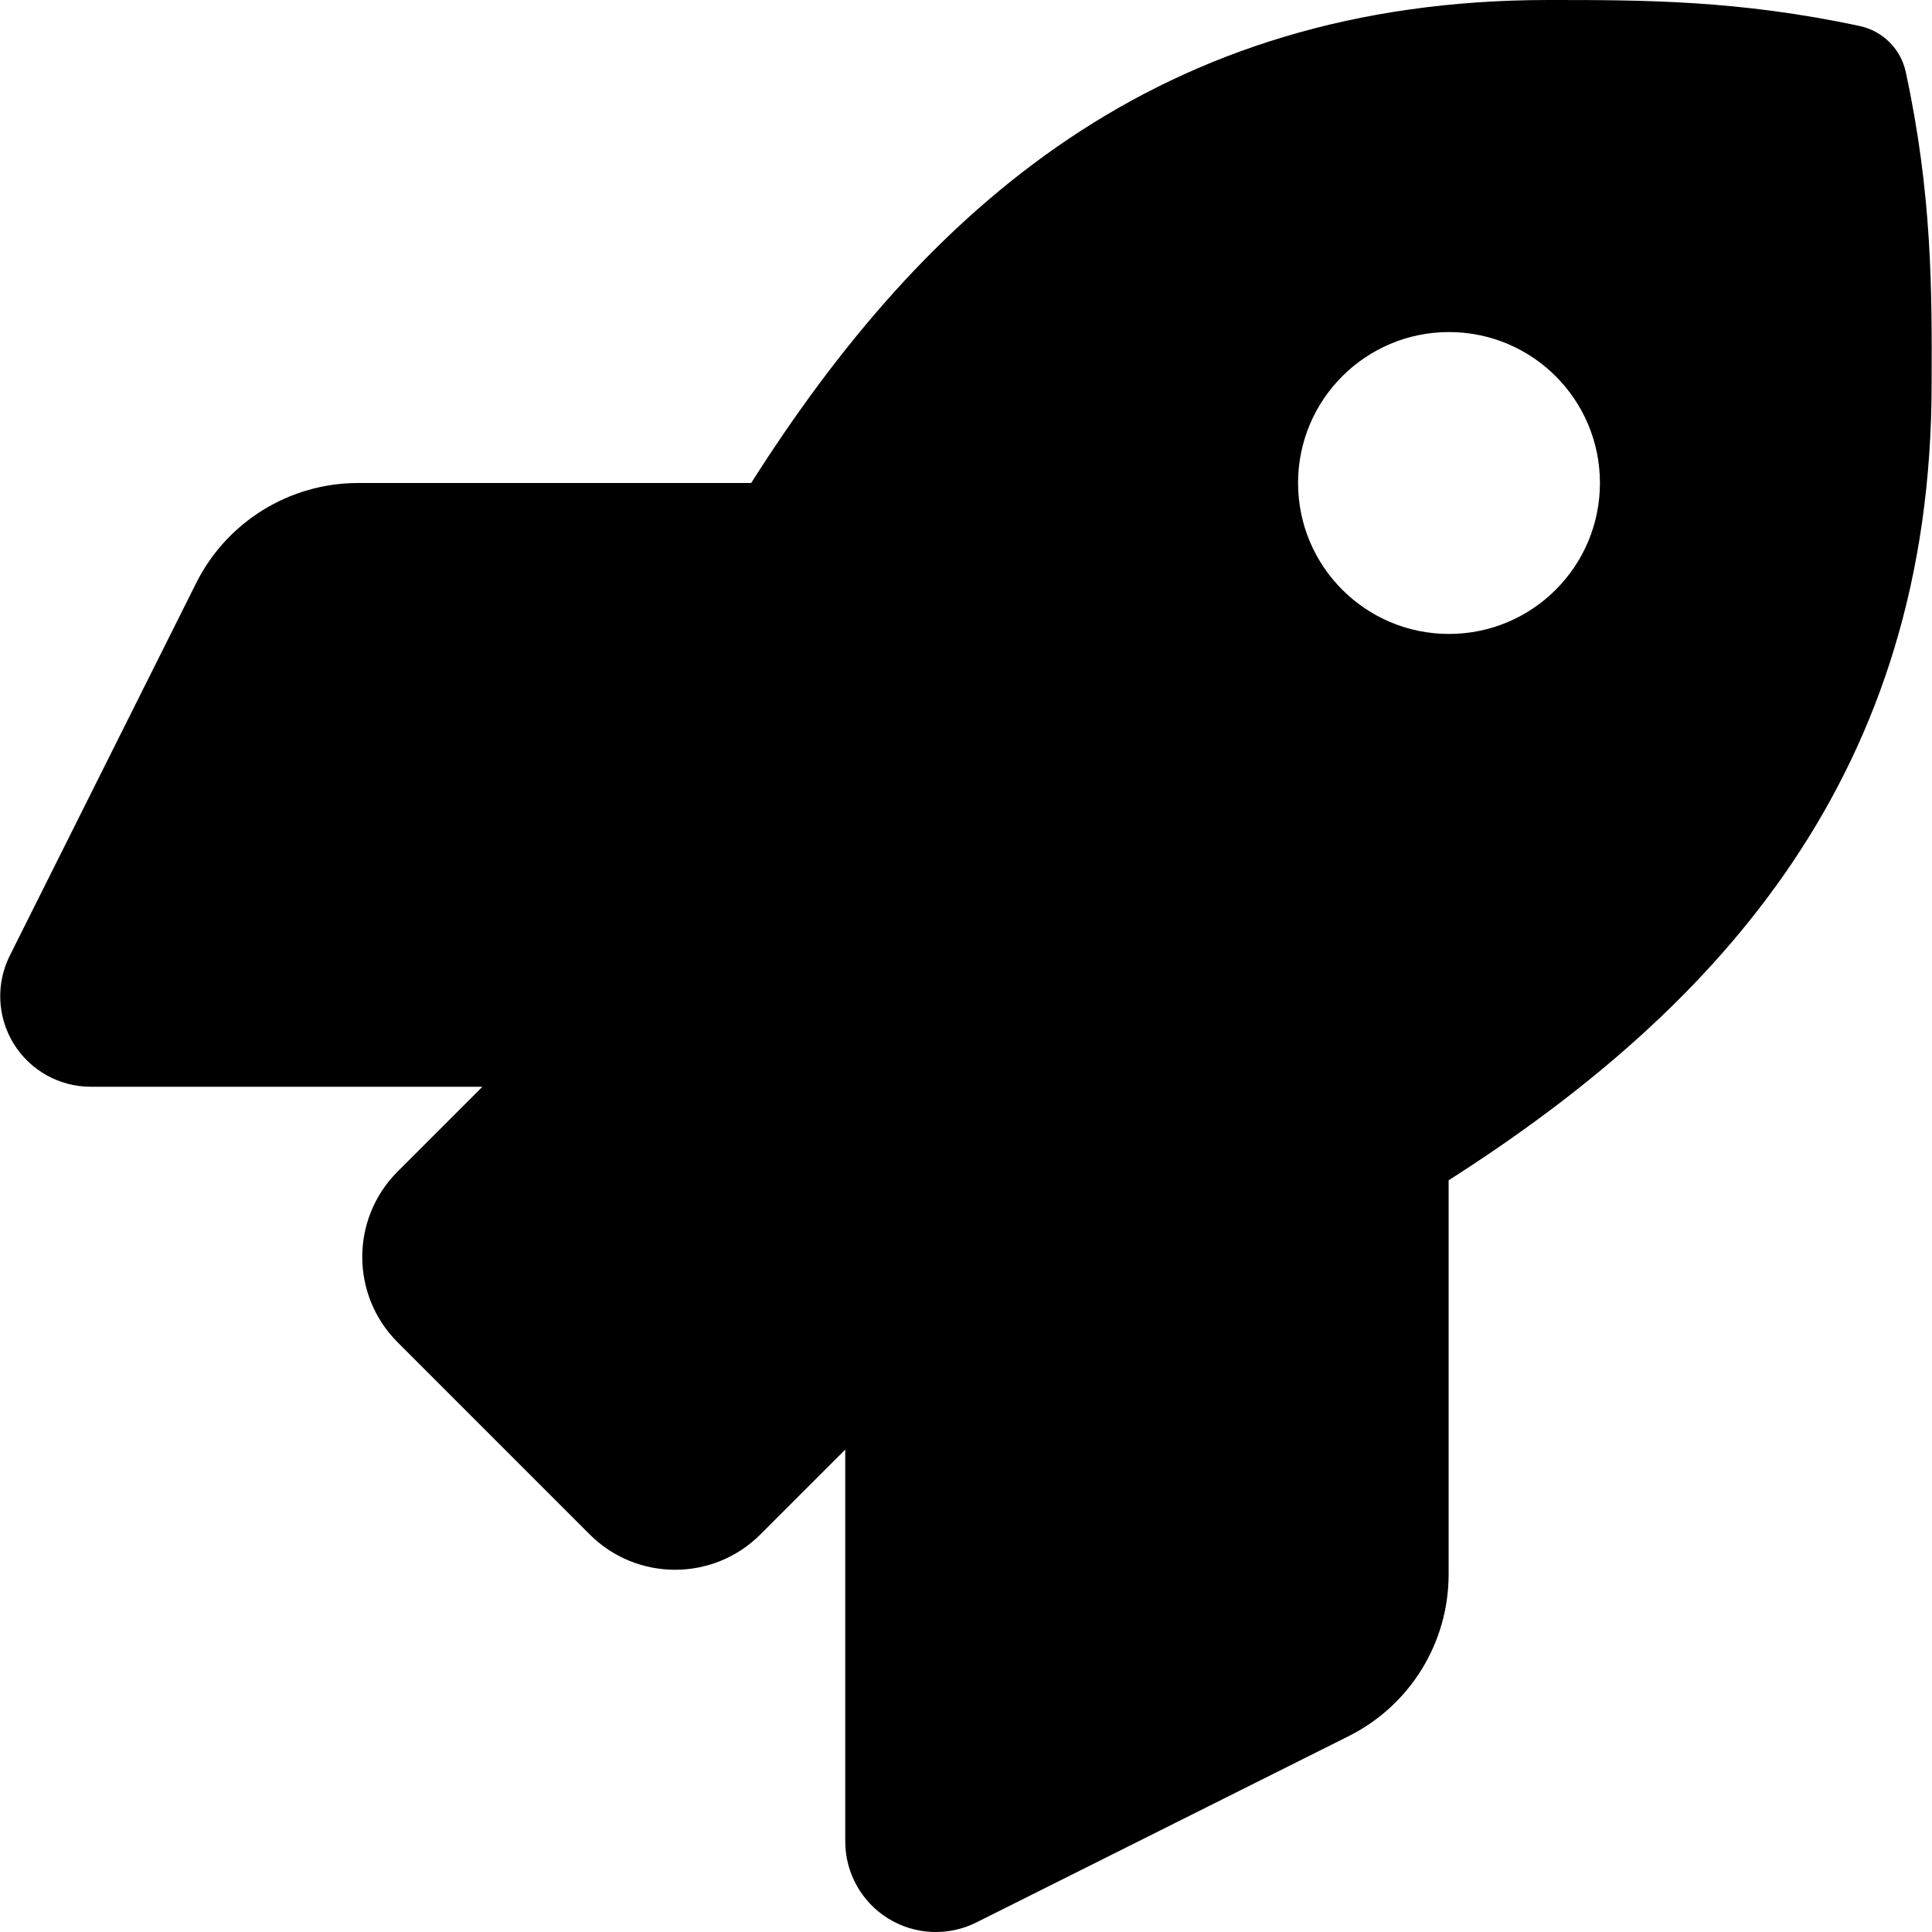
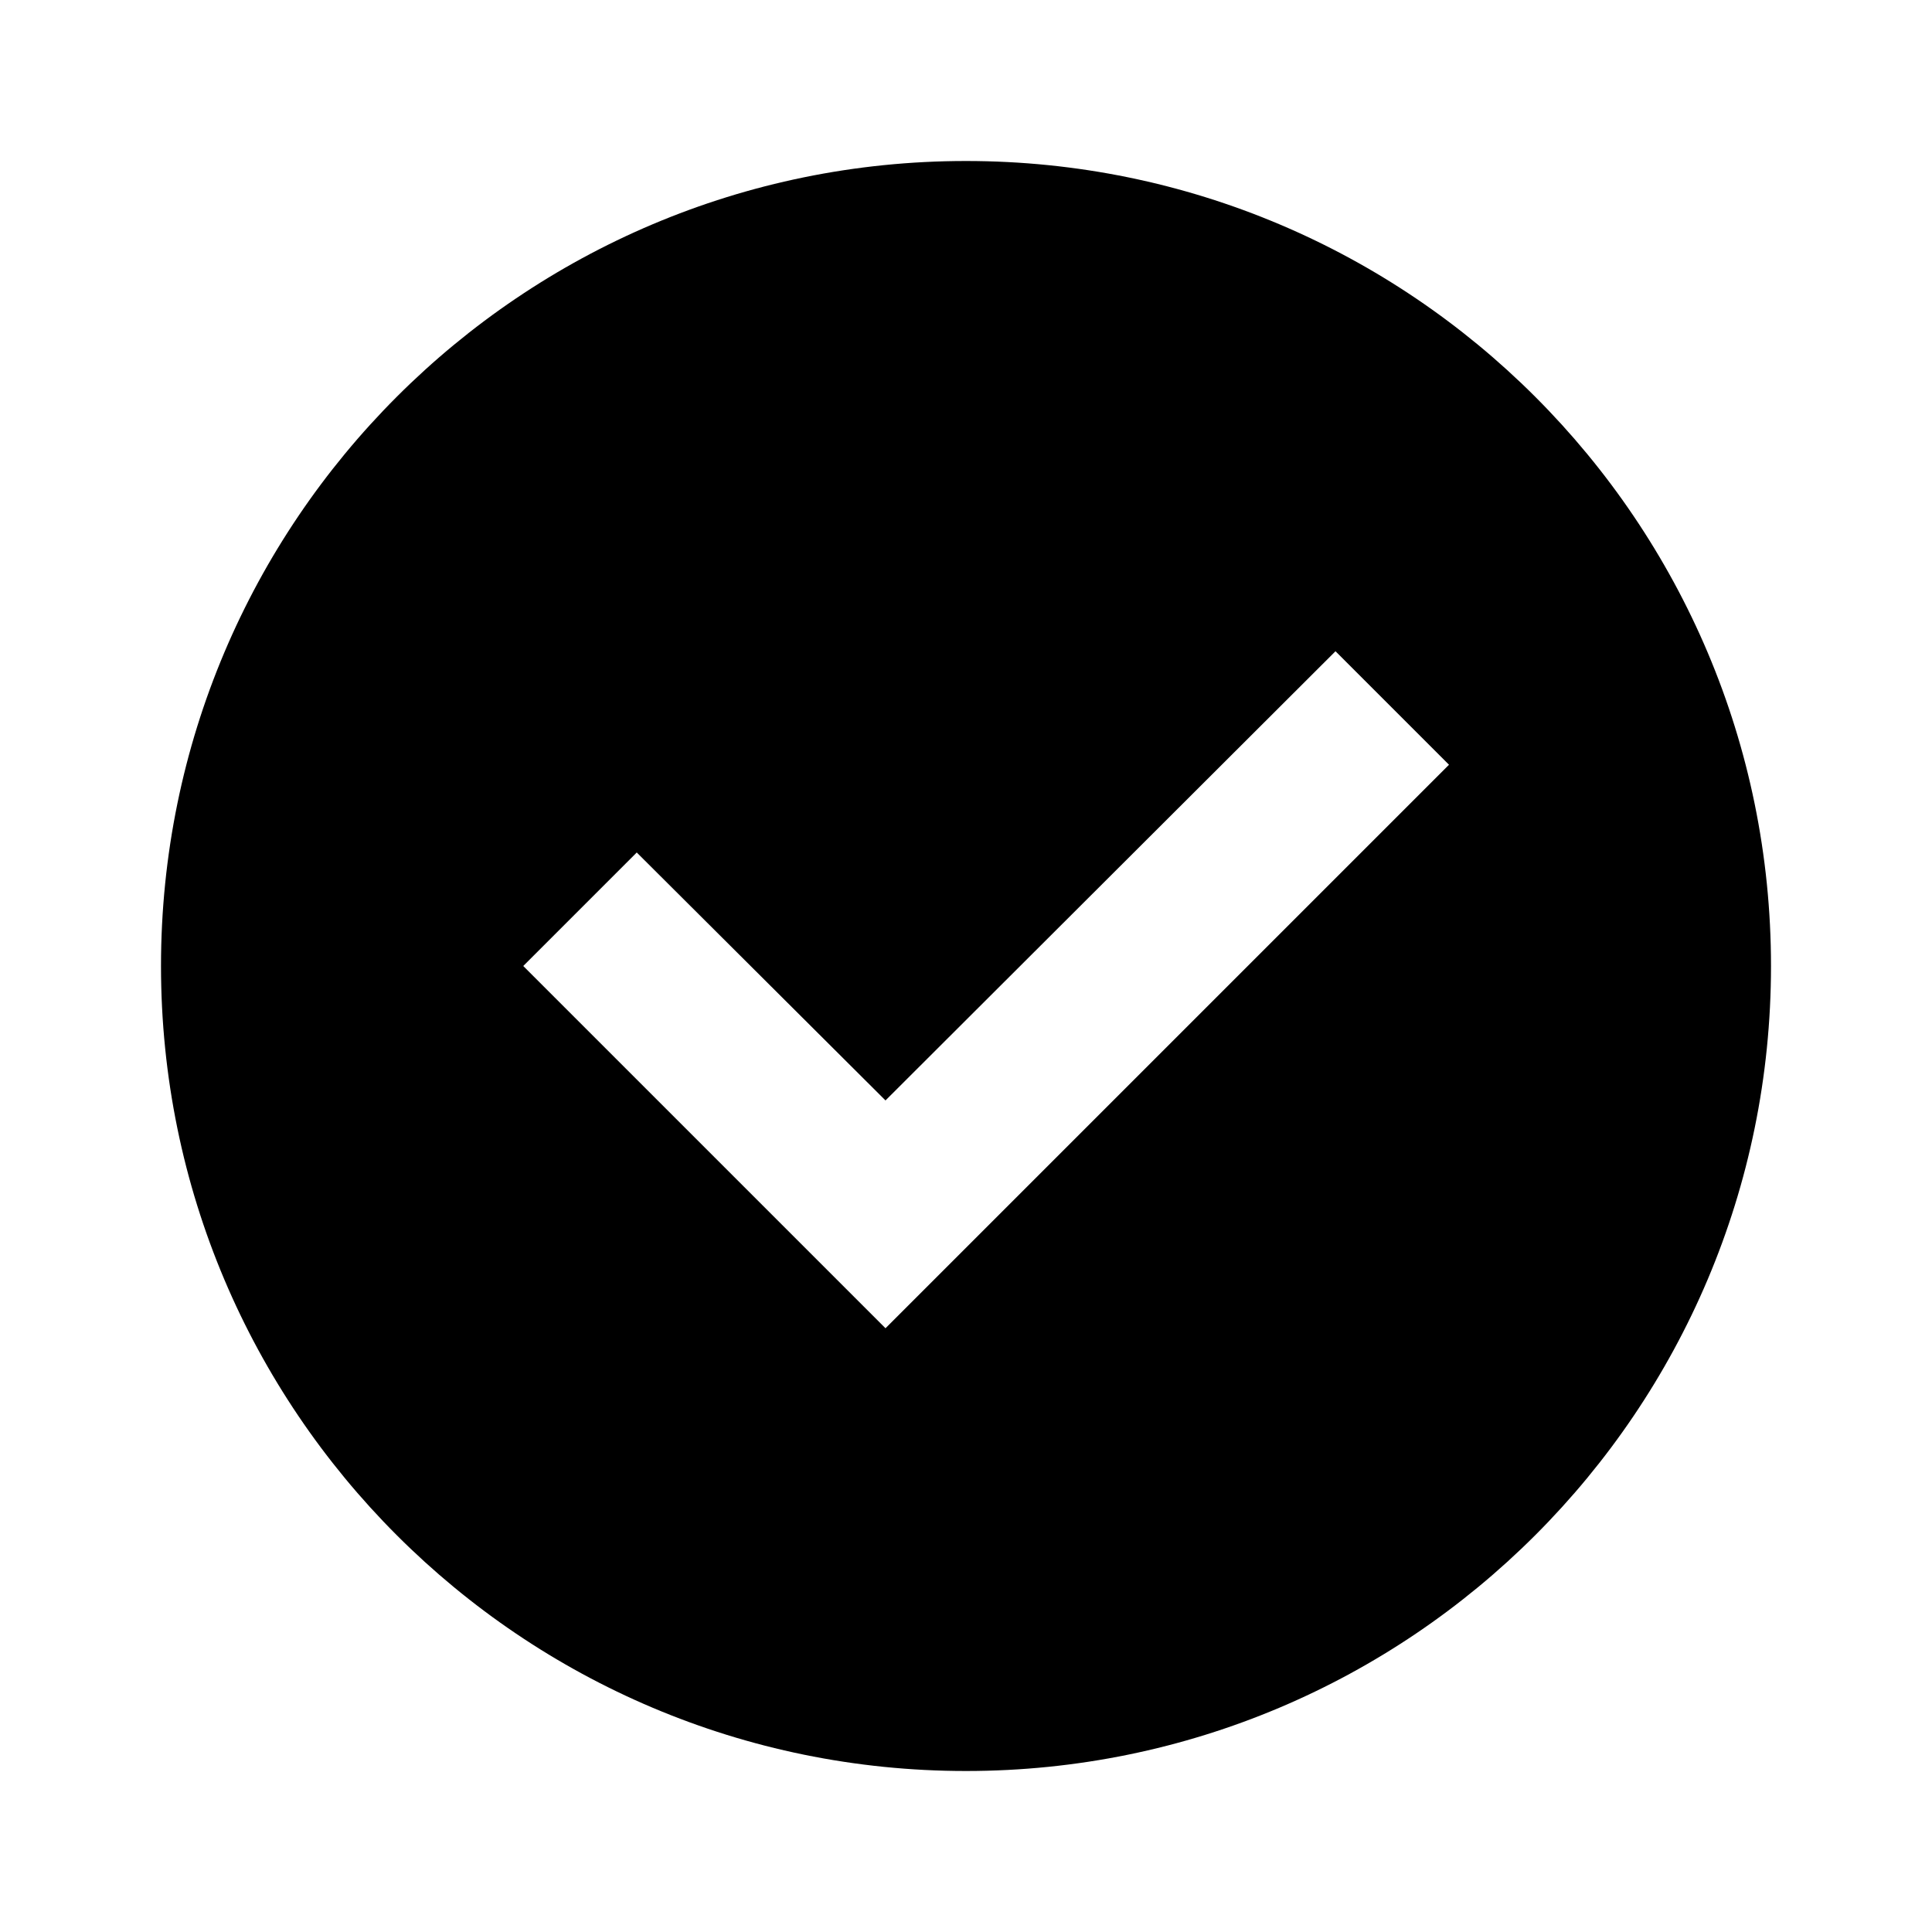
- <svg xmlns="http://www.w3.org/2000/svg" viewBox="0 0 512 512">
-   <path d="M505.05 19.1a15.89 15.89 0 0 0-12.2-12.2C460.65 0 435.46 0 410.36 0c-103.2 0-165.1 55.2-211.29 128H94.87A48 48 0 0 0 52 154.49l-49.42 98.8A24 24 0 0 0 24.07 288h103.77l-22.47 22.47a32 32 0 0 0 0 45.25l50.9 50.91a32 32 0 0 0 45.26 0L224 384.16V488a24 24 0 0 0 34.7 21.49l98.7-49.39a47.91 47.91 0 0 0 26.5-42.9V312.79c72.59-46.3 128-108.4 128-211.09.1-25.2.1-50.4-6.85-82.6zM384 168a40 40 0 1 1 40-40 40 40 0 0 1-40 40z" />
+ <svg viewBox="0 0 24 24" fill="currentColor">
+   <path d="M12,2A10,10 0 0,1 22,12A10,10 0 0,1 12,22A10,10 0 0,1 2,12A10,10 0 0,1 12,2M11,16.5L18,9.5L16.59,8.09L11,13.67L7.91,10.59L6.5,12L11,16.5Z" />
</svg>
